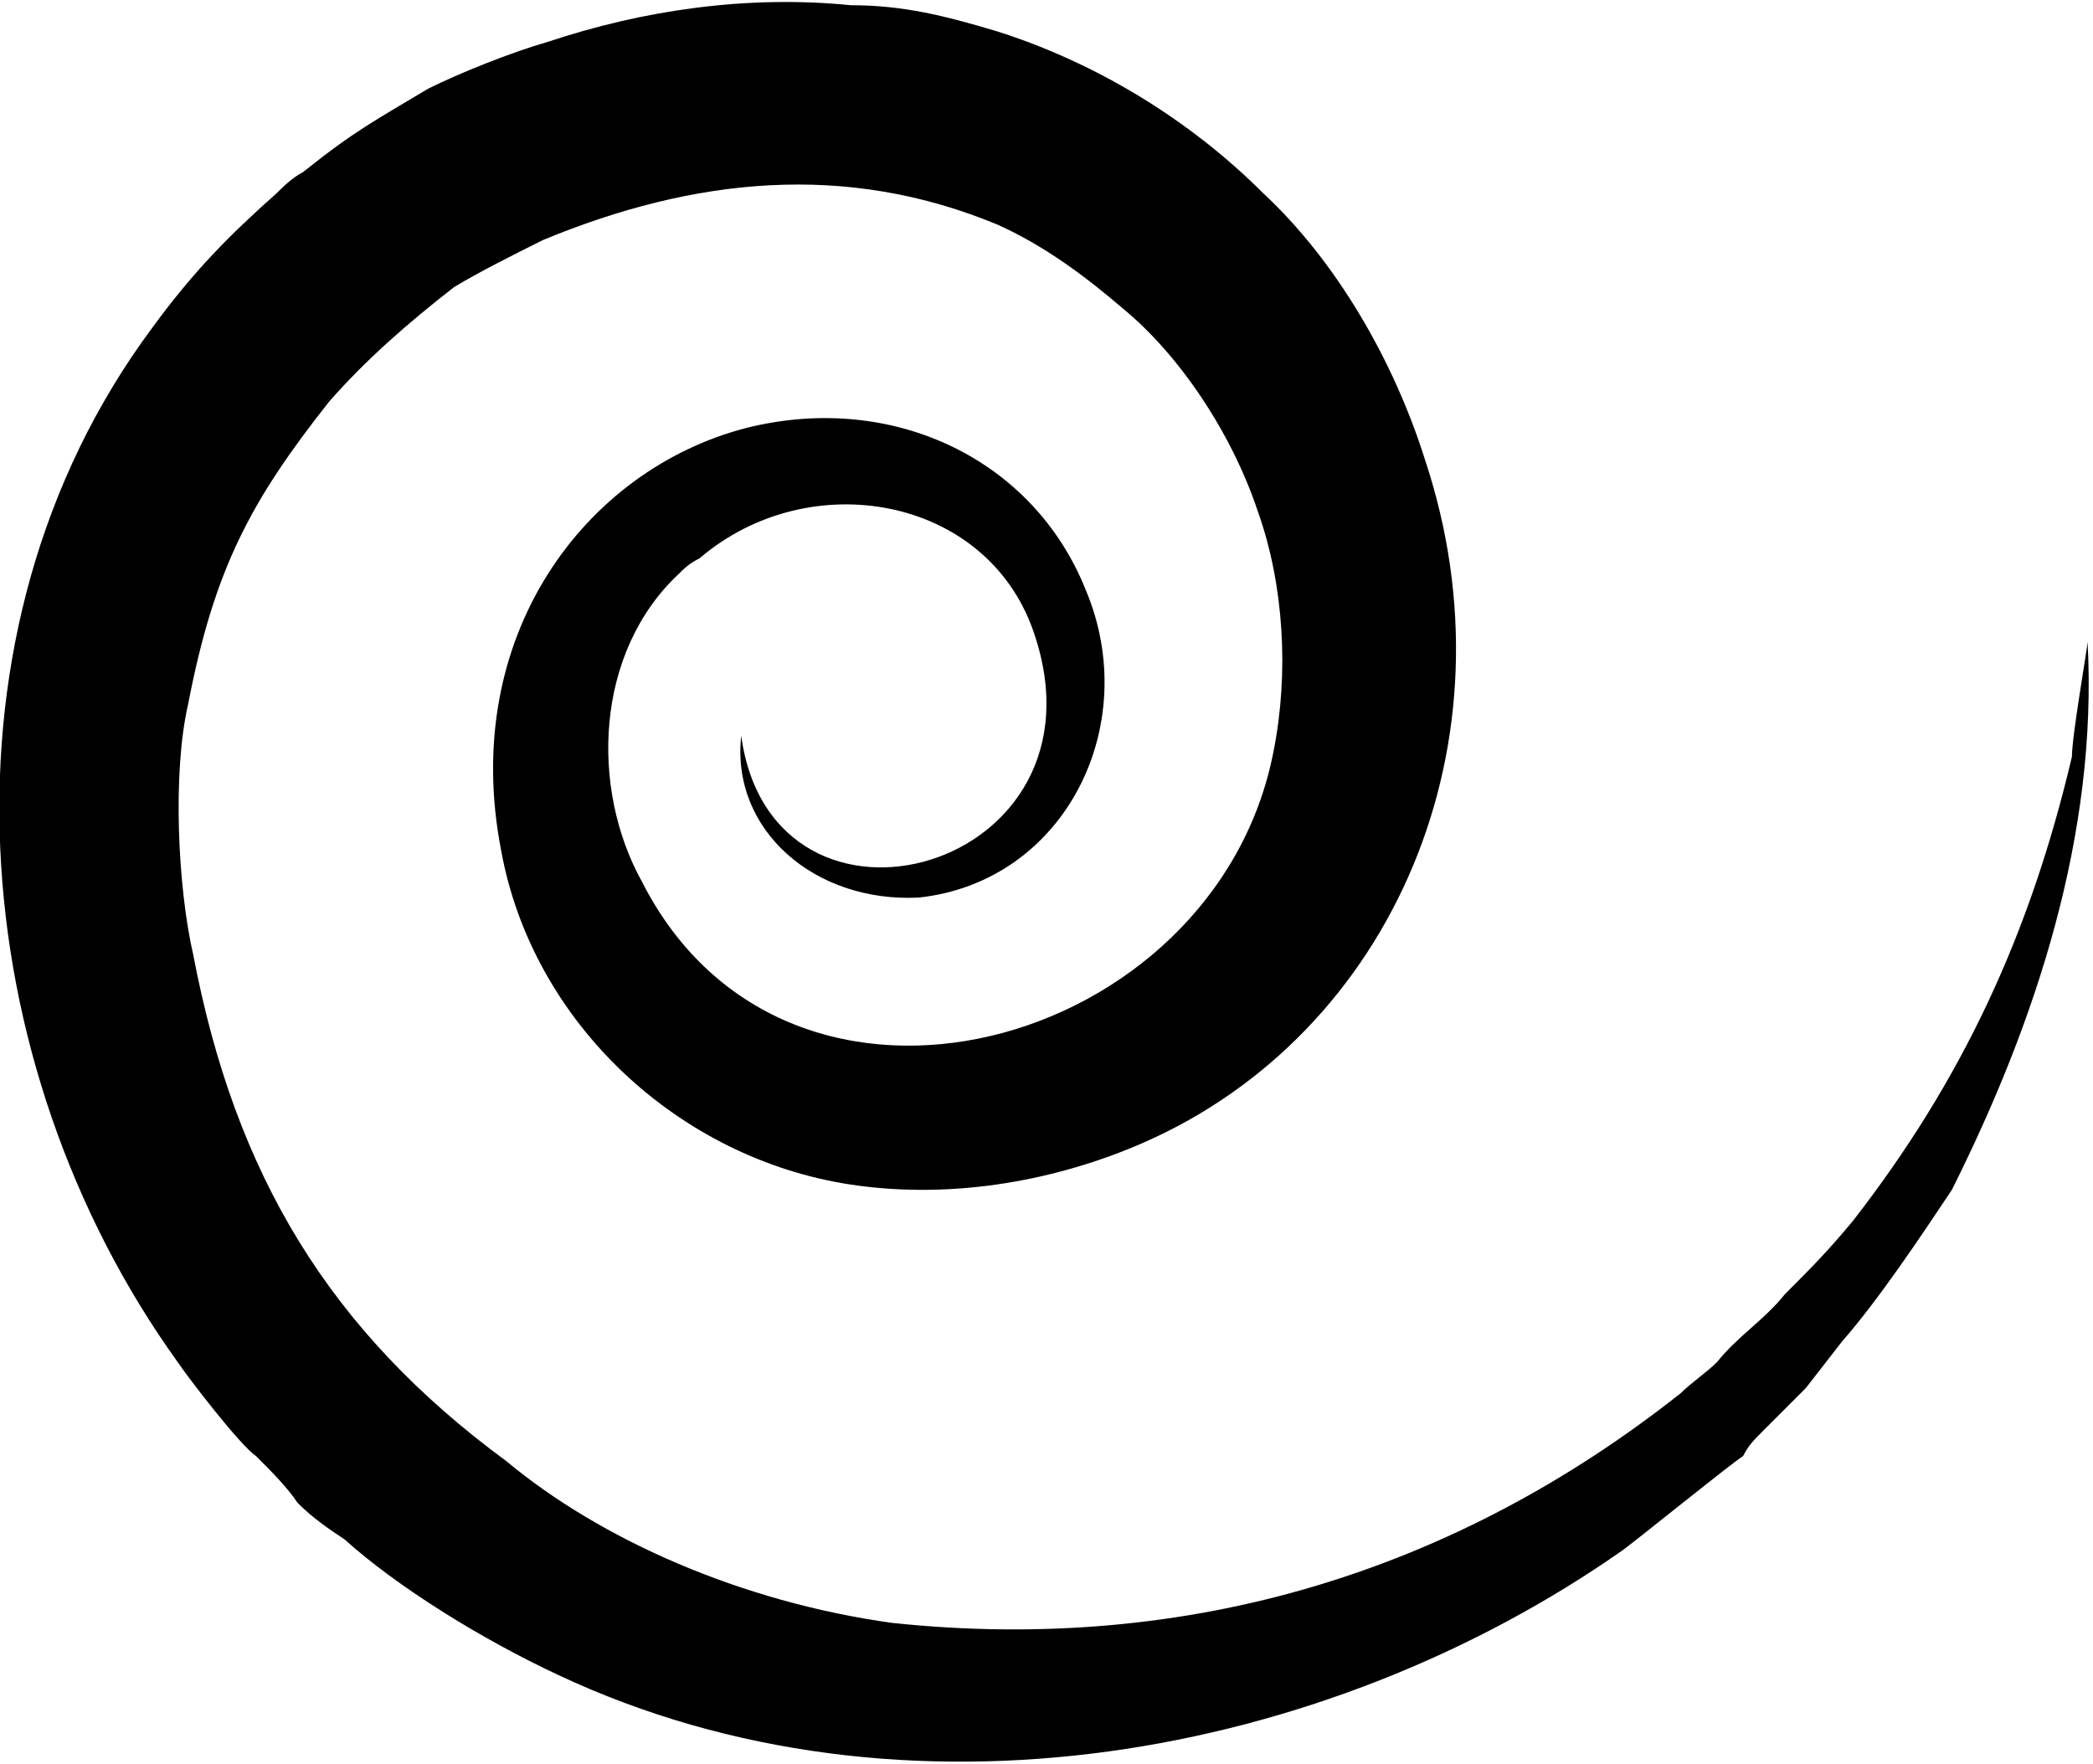
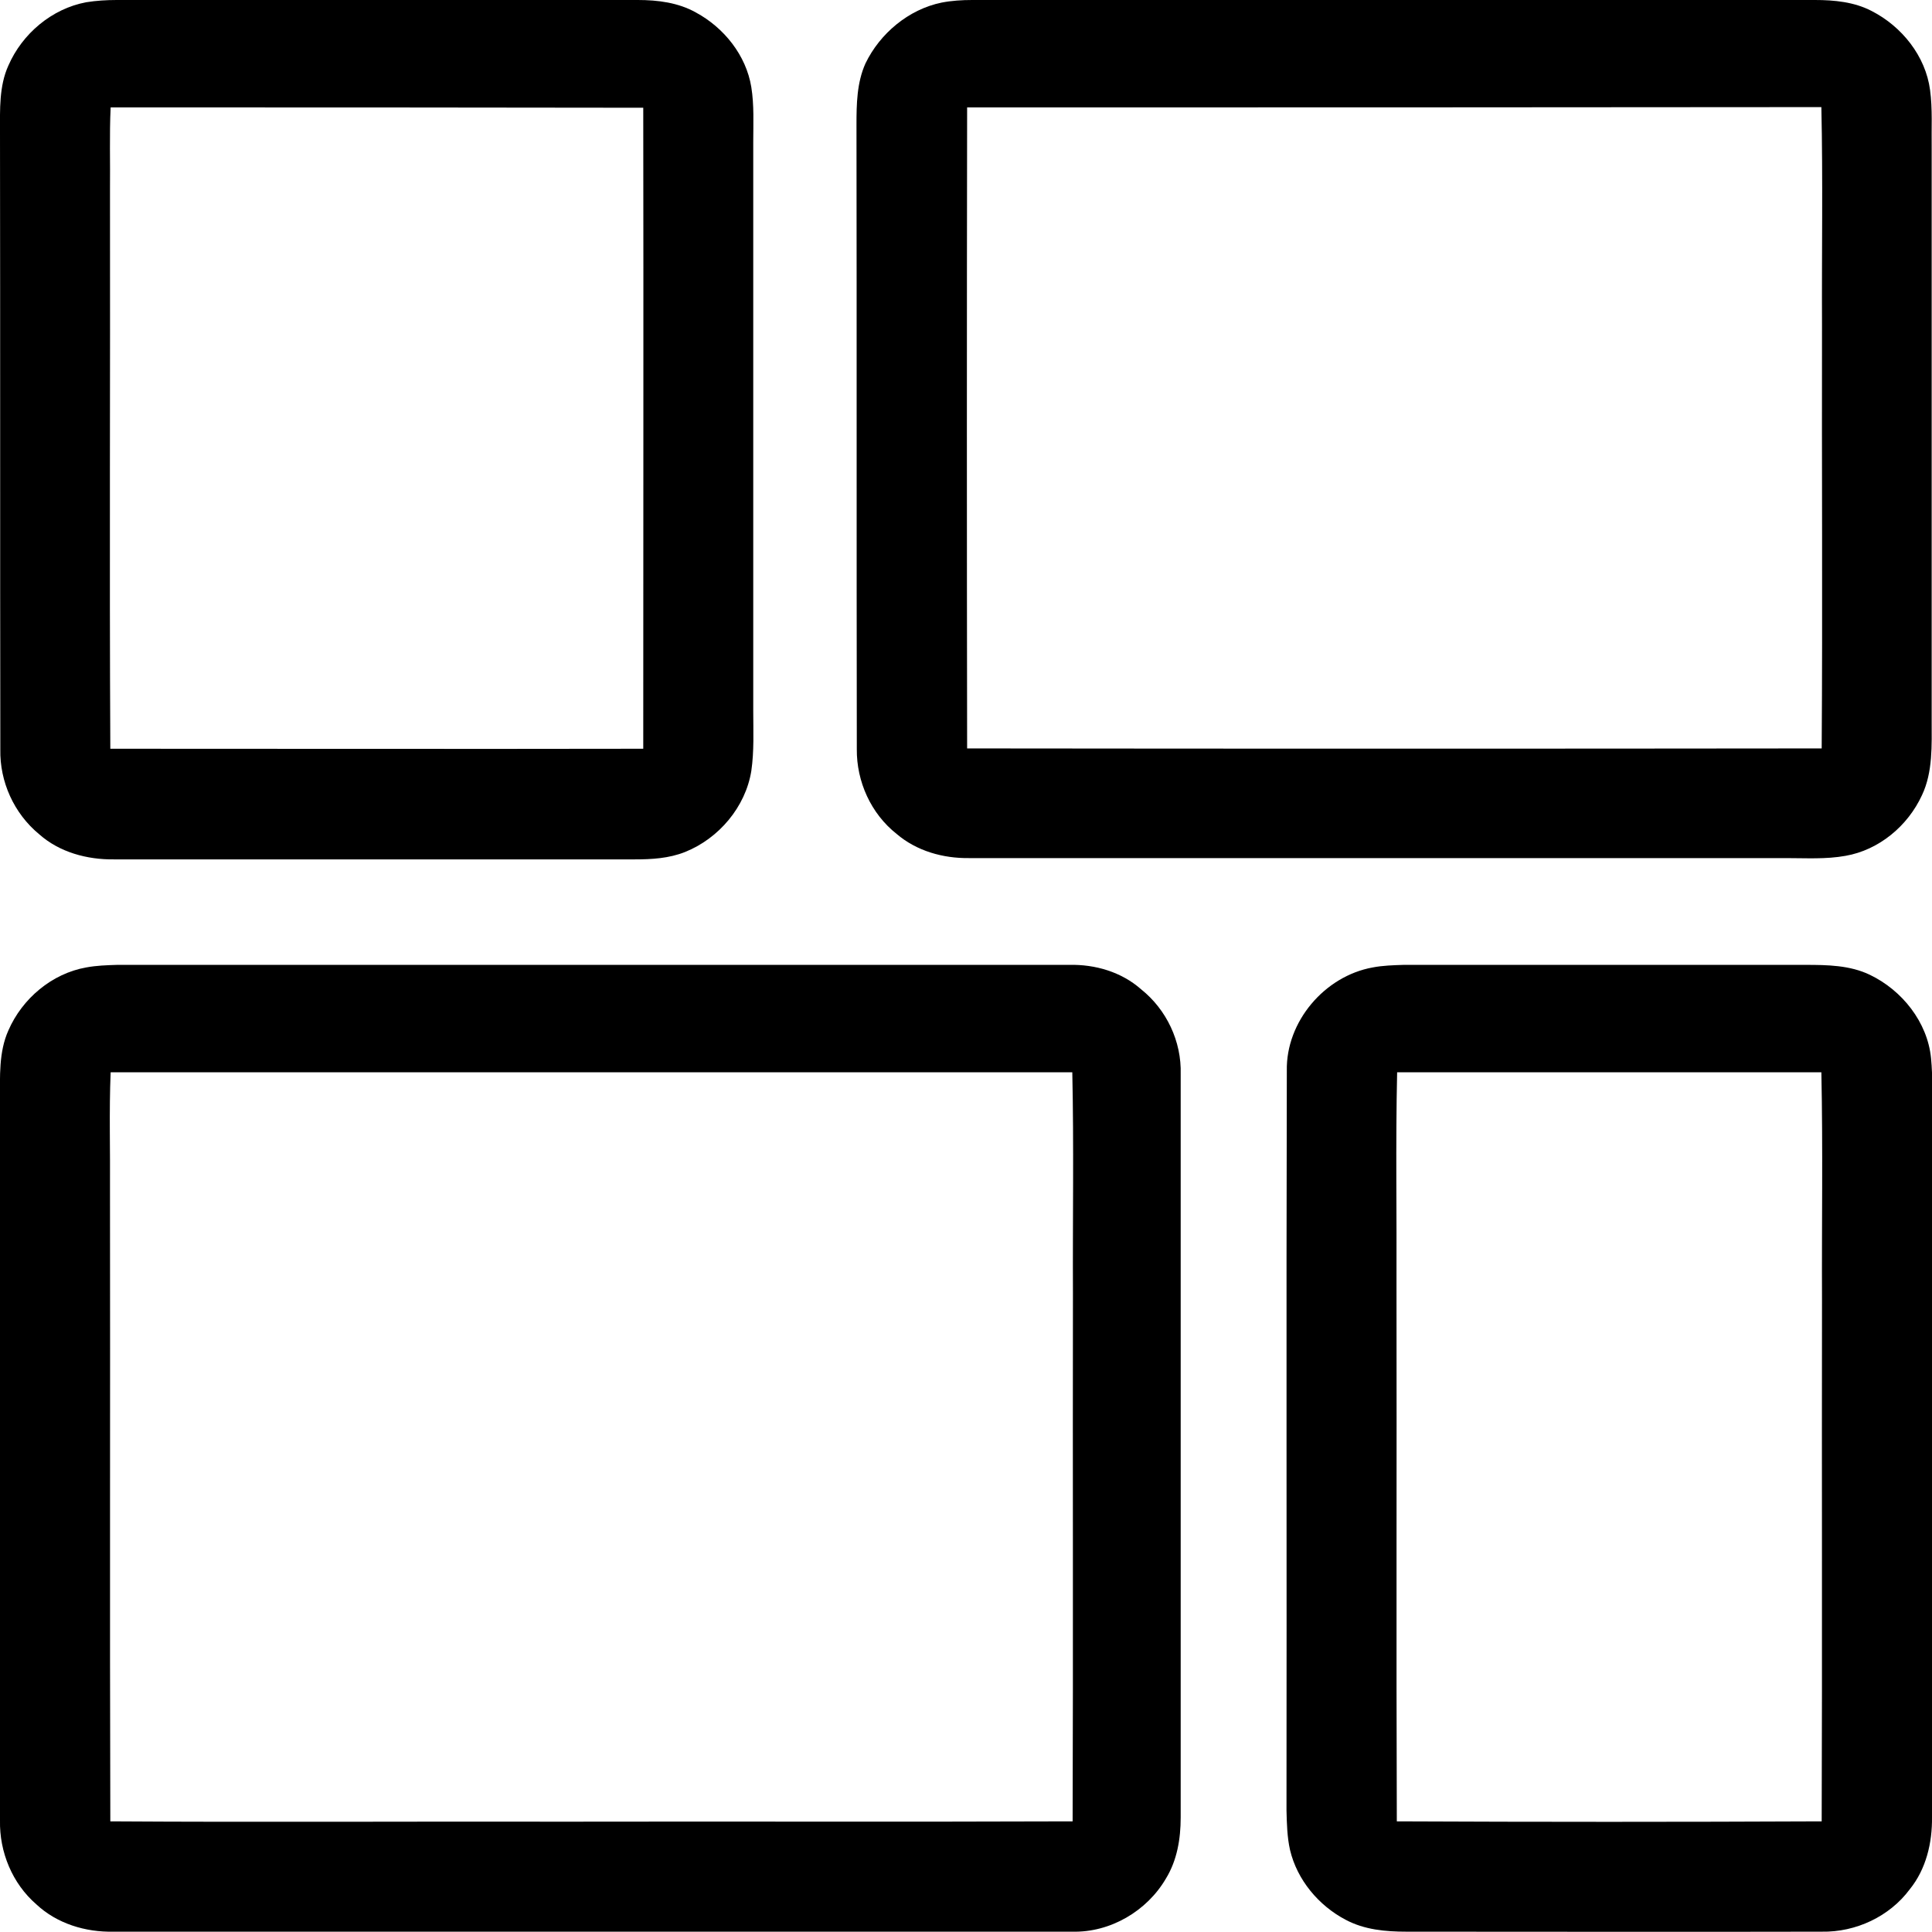
- <svg xmlns="http://www.w3.org/2000/svg" xml:space="preserve" width="38.411mm" height="32.37mm" version="1.1" style="shape-rendering:geometricPrecision; text-rendering:geometricPrecision; image-rendering:optimizeQuality; fill-rule:evenodd; clip-rule:evenodd" viewBox="0 0 401 338">
-   <defs>
-     <style type="text/css">
-    
-     .fil0 {fill:black}
-    
-   </style>
-   </defs>
-   <g id="Layer_x0020_1">
-     <path class="fil0" d="M219 219c48,-21 72,-77 54,-131 -6,-19 -17,-38 -31,-51 -14,-14 -32,-25 -51,-31 -10,-3 -18,-5 -28,-5 -20,-2 -40,1 -58,7 -7,2 -17,6 -23,9 -10,6 -14,8 -24,16 -2,1 -4,3 -5,4 -9,8 -16,15 -24,26 -43,58 -36,141 5,198 2,3 12,16 15,18 3,3 6,6 8,9 3,3 6,5 9,7 10,9 26,19 41,26 66,31 147,16 204,-24 4,-3 20,-16 23,-18 1,-2 2,-3 4,-5 4,-4 3,-3 8,-8l7 -9c7,-8 15,-20 21,-29 16,-32 28,-68 26,-105 0,1 -3,18 -3,22 -8,34 -21,62 -42,89 -5,6 -8,9 -13,14 -4,5 -9,8 -13,13 -2,2 -5,4 -7,6 -43,34 -94,50 -151,44 -29,-4 -56,-16 -74,-31 -34,-25 -52,-55 -60,-97 -3,-13 -4,-35 -1,-48 5,-26 12,-39 27,-58 7,-8 15,-15 24,-22 5,-3 11,-6 17,-9 29,-12 58,-15 87,-3 9,4 17,10 24,16 11,9 21,24 26,39 5,14 6,31 3,46 -11,57 -93,80 -121,25 -10,-18 -9,-44 7,-59 1,-1 2,-2 4,-3 21,-18 55,-12 64,14 16,46 -50,64 -56,20 -2,18 14,32 34,31 28,-3 43,-33 32,-59 -10,-25 -37,-38 -65,-31 -31,8 -55,40 -47,81 6,33 34,59 67,64 20,3 40,-1 56,-8z" />
+ <svg xmlns="http://www.w3.org/2000/svg" version="1.1" id="Laag_1" x="0px" y="0px" viewBox="0 0 600.7 600.6" style="enable-background:new 0 0 600.7 600.6;" xml:space="preserve">
+   <g id="_x23_1e1e1eff">
+ </g>
+   <g id="_x23_dcdcdcff">
+     <path d="M26.8,0.7C29.9,0.2,33.1,0,36.3,0c54,0,108,0,162,0c6.2,0,12.6,0.8,18.1,3.9c8.7,4.7,15.6,13.3,17.2,23.2   c0.9,5.6,0.6,11.3,0.6,17c0,59,0,118,0,177c0,6.2,0.3,12.4-0.6,18.6c-1.8,11.2-10.1,21-20.6,25.2c-5,2-10.4,2.3-15.6,2.3   c-54,0-108,0-162,0c-8.3,0.1-16.9-2.2-23.2-7.8C4.3,252.9-0.1,243,0.1,233C0,169,0.1,105,0,41c0-6.9-0.3-14.2,2.6-20.6   C6.9,10.5,16.1,2.7,26.8,0.7 M34.4,33.4C34,41.9,34.3,50.5,34.2,59c0.1,57.9-0.2,115.9,0.1,173.8c55.2,0,110.4,0.1,165.7,0   c0-66.4,0.1-132.9,0-199.3C144.8,33.4,89.6,33.4,34.4,33.4z" />
+     <path d="M292.8,0.8c3.1-0.6,6.3-0.8,9.5-0.8c87.3,0,174.7,0,262,0c6,0,12.2,0.6,17.6,3.4c9.4,4.8,16.8,14,18.2,24.6   c0.8,5.9,0.4,12,0.5,17.9c0,59.3,0,118.7,0,178c0,7.8,0.4,16.1-3,23.3c-4.4,9.6-13.4,17.1-23.8,18.9c-6.1,1.1-12.3,0.7-18.5,0.7   c-84.7,0-169.4,0-254,0c-8.1,0.1-16.3-2.2-22.5-7.5c-8-6.3-12.5-16.3-12.4-26.4c-0.1-64.7,0-129.4-0.1-194.1   c0-6.4,0.1-13.1,2.8-19.1C273.6,10.4,282.5,2.9,292.8,0.8 M300.7,33.4c-0.1,66.4-0.1,132.9,0,199.3c88.5,0.1,177.1,0.1,265.7,0   c0.3-43.9,0-87.9,0.1-131.8c-0.1-22.5,0.3-45.1-0.2-67.6C477.7,33.4,389.2,33.4,300.7,33.4z" />
+     <path d="M26.8,300.8c3.2-0.6,6.4-0.7,9.6-0.8c98.7,0,197.3,0,296,0c8.1-0.2,16.3,2.2,22.4,7.6c7.9,6.3,12.6,16.2,12.3,26.4   c0,77,0,154.1,0,231.1c0,6.6-1.1,13.3-4.6,19c-5.9,10.1-17.3,16.8-29.1,16.5c-99.4,0-198.7,0-298.1,0c-8.7,0.2-17.6-2.5-24-8.5   C3.8,585.6-0.2,575.8,0,566c-0.1-74.7,0-149.3,0-224c0-7.3-0.4-14.9,2.6-21.6C6.9,310.5,16.1,302.7,26.8,300.8 M34.4,333.4   c-0.5,12.2-0.1,24.4-0.2,36.6c0.1,65.4-0.1,130.9,0.1,196.3c47.3,0.3,94.7,0,142,0.1c52.4-0.1,104.8,0.1,157.2-0.1   c0.2-54.8,0-109.5,0.1-164.3c-0.1-22.9,0.3-45.8-0.2-68.6C233.7,333.4,134.1,333.4,34.4,333.4z" />
+     <path d="M426.8,300.8c3.1-0.6,6.4-0.7,9.6-0.8c41.7,0,83.3,0,125,0c6.7,0,13.8,0.1,20,3.1c10,4.8,17.9,14.7,19,25.9   c0.6,6,0.3,12,0.3,18c0,72.7,0,145.3,0,218c0.1,7.9-1.8,16.1-6.9,22.4c-6.3,8.5-16.8,13.4-27.4,13.2c-43,0.1-86.1,0-129.1,0   c-6.5,0-13.1-0.6-18.9-3.7c-8.4-4.4-15.1-12.4-17.3-21.7c-0.9-4-1-8.2-1.1-12.3c0.1-76.7-0.1-153.3,0.1-230   C399.8,317.7,411.8,303.5,426.8,300.8 M434.4,333.4c-0.5,22.2-0.1,44.4-0.2,66.6c0.1,55.4-0.1,110.9,0.1,166.3   c44,0.2,88,0.2,132.1,0c0.2-54.1,0-108.2,0.1-162.3c-0.1-23.5,0.3-47.1-0.2-70.6C522.3,333.4,478.4,333.4,434.4,333.4z" />
  </g>
</svg>
